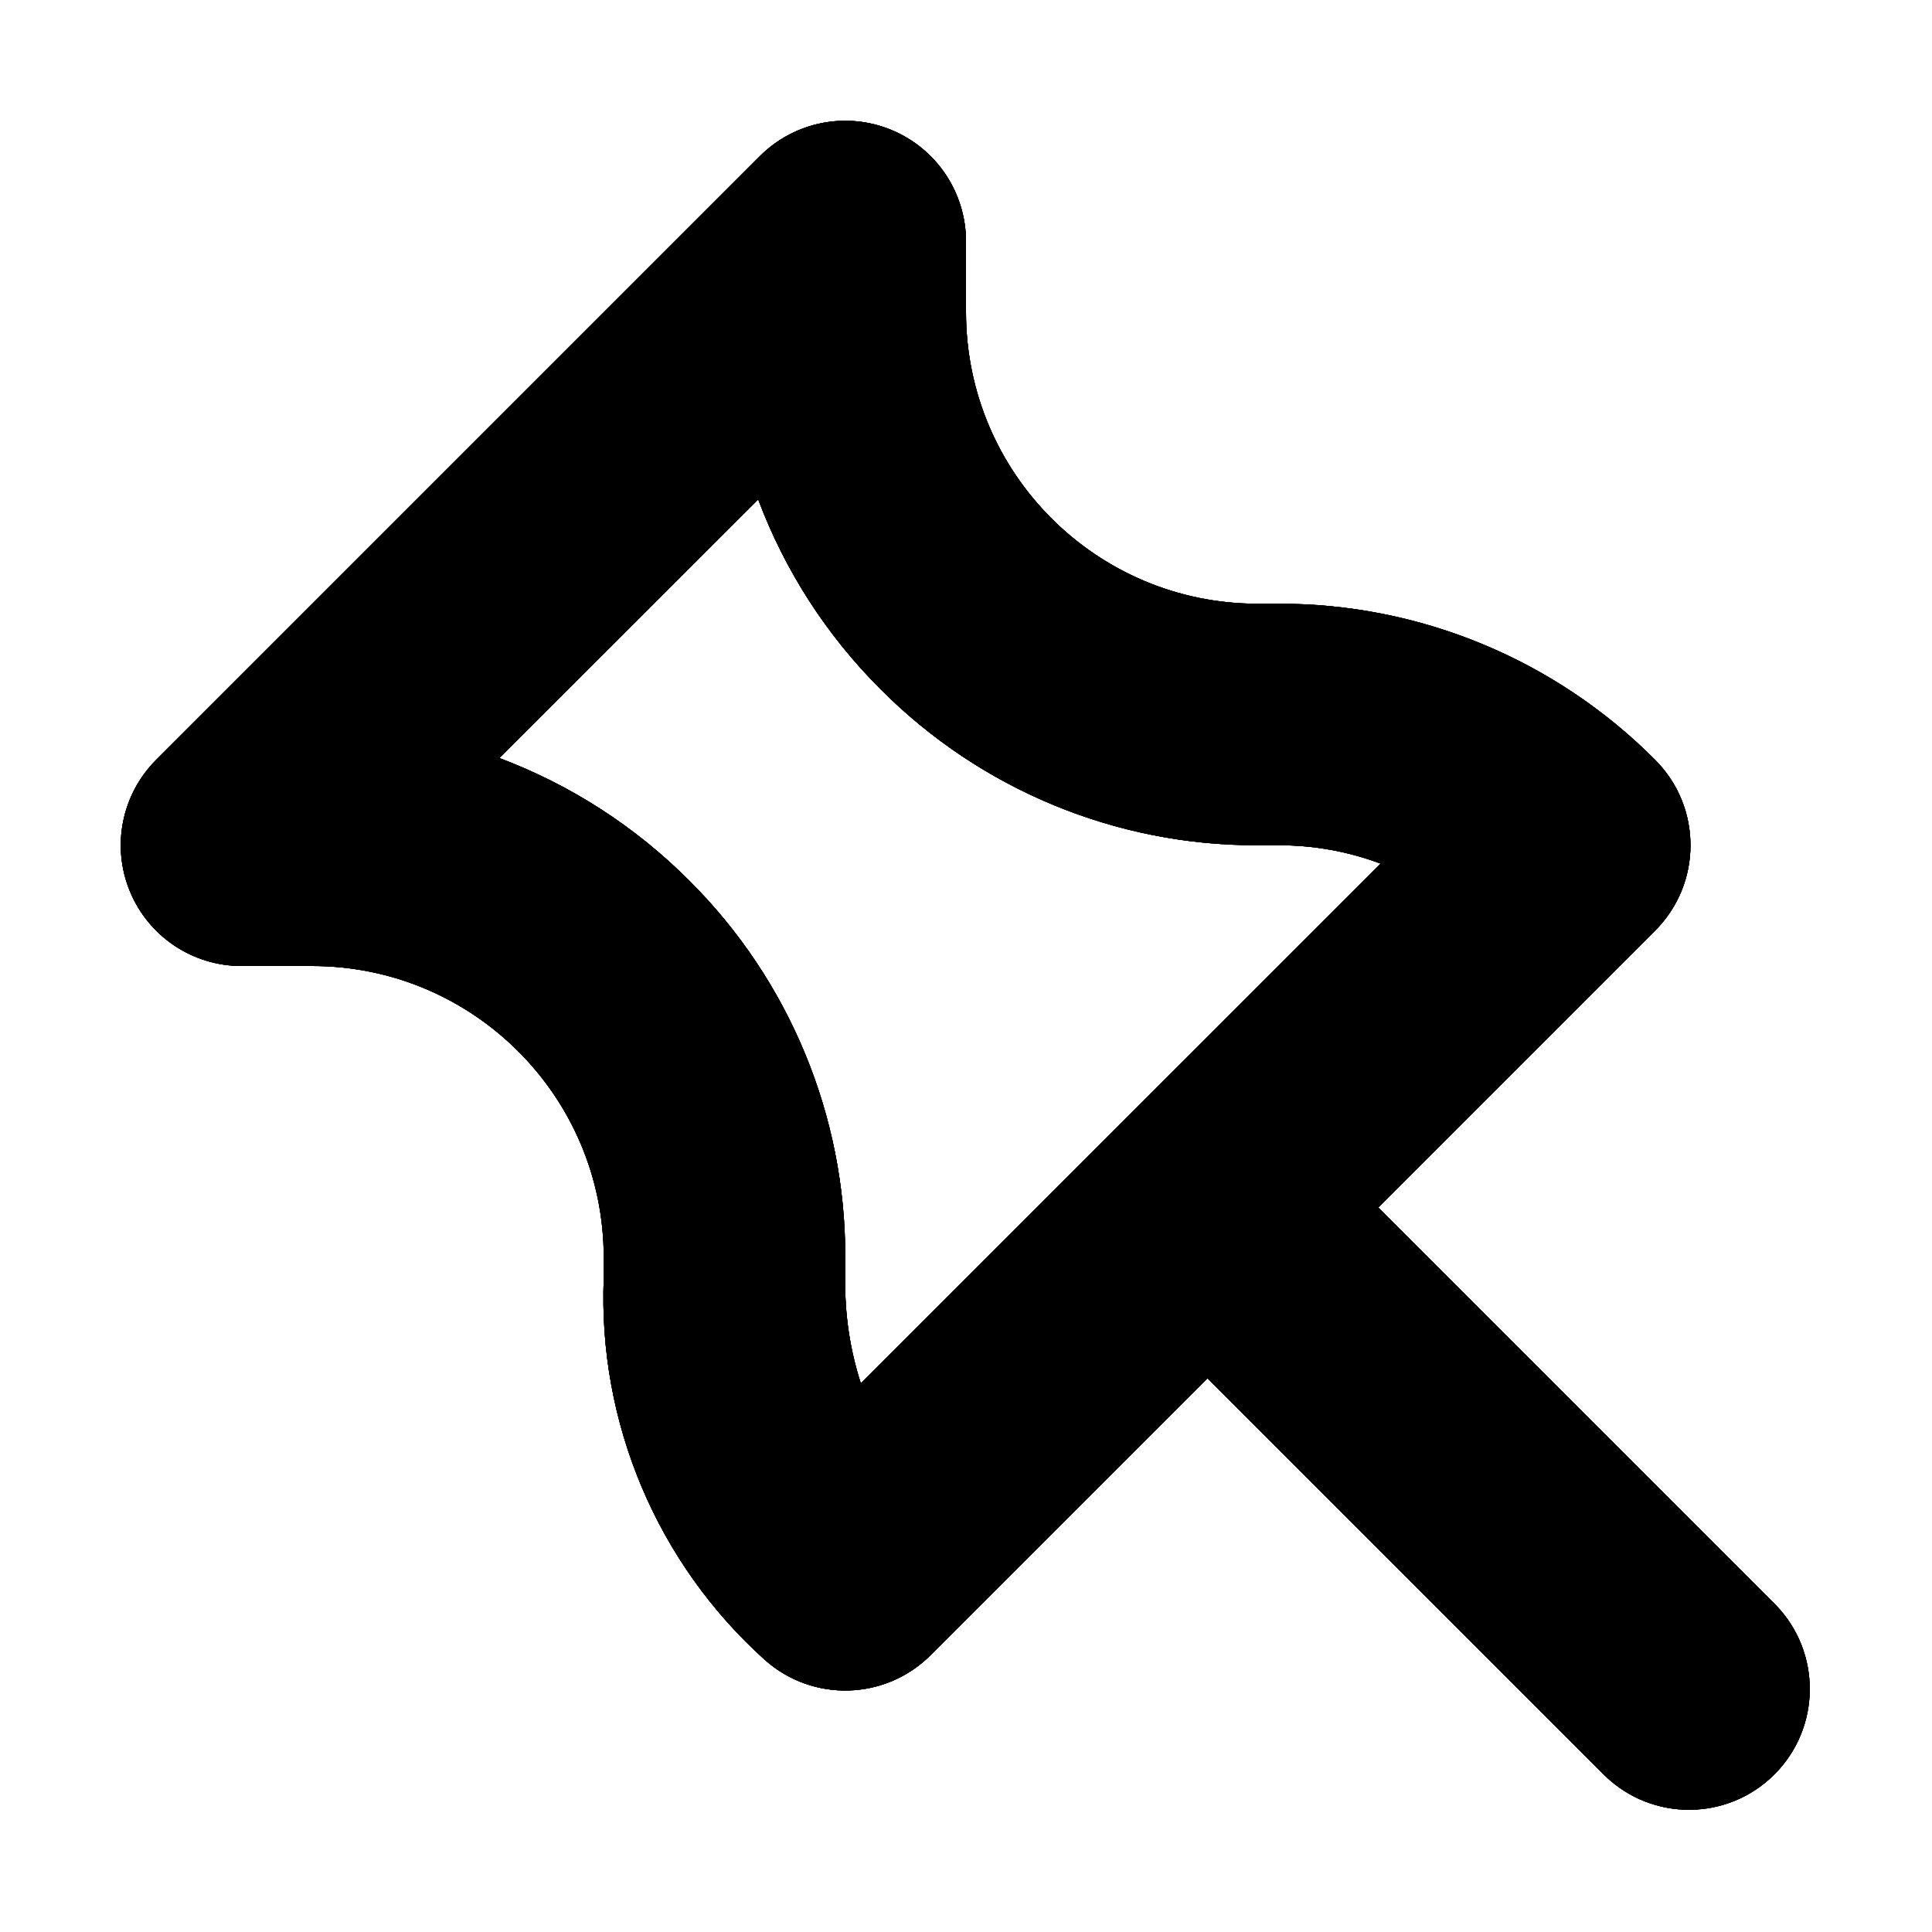
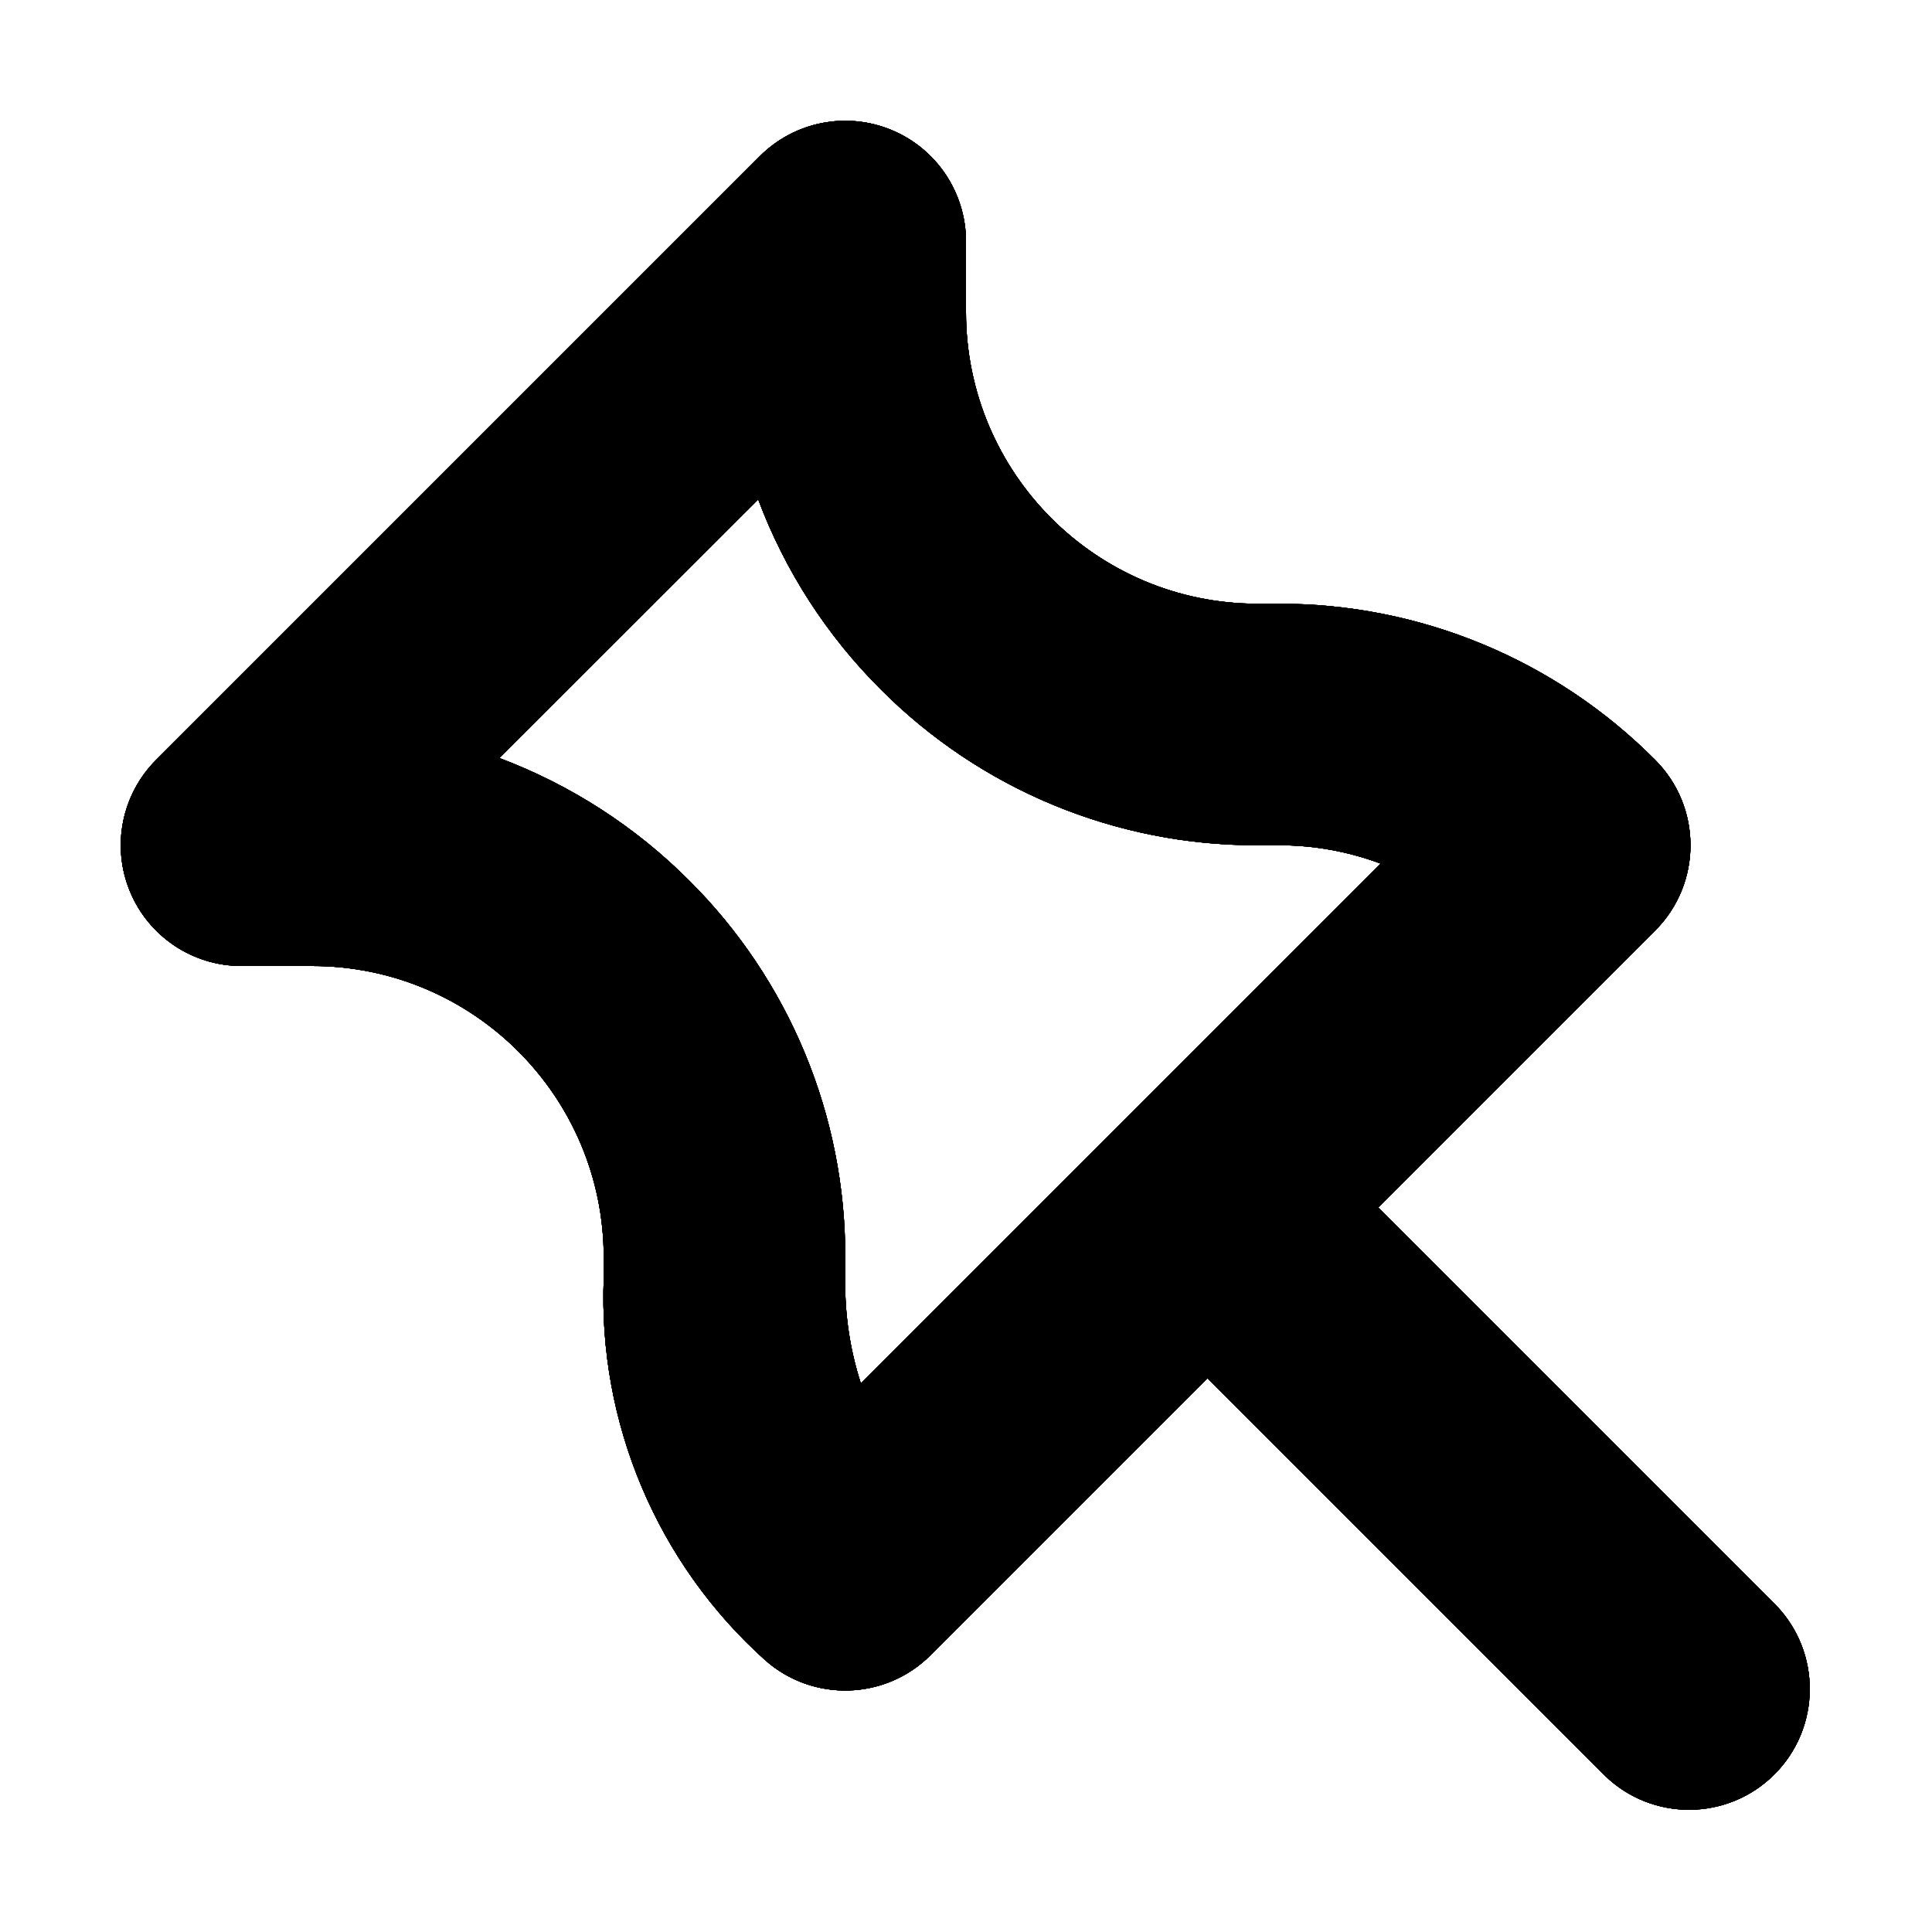
<svg xmlns="http://www.w3.org/2000/svg" width="16" height="16" viewBox="0 0 16 16">
  <style>
	:root {
		color-scheme: light dark;
	}
	g:target {
		fill-rule: evenodd;
	}
	g.theme:target {
		fill: transparent /* TO BE REPLACED WITH THEME COLOR */;
	}
	g.prefer-color-scheme.default:target {
		fill: rgb(21, 20, 26); /* https://searchfox.org/mozilla-central/rev/d6576544301cacc0e393fbc919c53e4e6b0d46ec/toolkit/themes/shared/in-content/common-shared.css#16 */
	}
	g.prefer-color-scheme.toolbar:target {
		fill: rgb(91, 91, 102); /* https://searchfox.org/mozilla-central/rev/d6576544301cacc0e393fbc919c53e4e6b0d46ec/browser/themes/shared/browser-custom-colors.css#74 */
	}
	@media (prefers-color-scheme: dark) {
		g.prefer-color-scheme.default:target,
		g.prefer-color-scheme.toolbar:target {
			fill: rgb(251, 251, 254); /* https://searchfox.org/mozilla-central/rev/d6576544301cacc0e393fbc919c53e4e6b0d46ec/browser/themes/shared/browser-custom-colors.css#74 */
		}
	}
	g:not(:target) {
		display: none;
	}
+ 	g.disabled {
+ 		opacity: 0.5;
+ 	}
</style>
  <symbol id="icon">
    <path d="M14.707 13.293L11.414 10l2.293-2.293a1 1 0 0 0 0-1.414A4.384 4.384 0 0 0 10.586 5h-.172A2.415 2.415 0 0 1 8 2.586V2a1 1 0 0 0-1.707-.707l-5 5A1 1 0 0 0 2 8h.586A2.415 2.415 0 0 1 5 10.414v.169a4.036 4.036 0 0 0 1.337 3.166 1 1 0 0 0 1.37-.042L10 11.414l3.293 3.293a1 1 0 0 0 1.414-1.414zm-7.578-1.837A2.684 2.684 0 0 1 7 10.583v-.169a4.386 4.386 0 0 0-1.292-3.121 4.414 4.414 0 0 0-1.572-1.015l2.143-2.142a4.4 4.4 0 0 0 1.013 1.571A4.384 4.384 0 0 0 10.414 7h.172a2.4 2.4 0 0 1 .848.152z" />
  </symbol>
  <g id="toolbar-theme" class="theme toolbar">
    <use href="#icon" />
  </g>
+   <g id="toolbar-theme-disabled" class="theme toolbar disabled">
+     <use href="#icon" />
+   </g>
  <g id="default-theme" class="theme default">
+     <use href="#icon" />
+   </g>
+   <g id="default-theme-disabled" class="theme default disabled">
    <use href="#icon" />
  </g>
  <g id="toolbar" class="prefer-color-scheme toolbar">
    <use href="#icon" />
  </g>
+   <g id="toolbar-disabled" class="prefer-color-scheme toolbar disabled">
+     <use href="#icon" />
+   </g>
  <g id="default" class="prefer-color-scheme default">
    <use href="#icon" />
  </g>
+   <g id="default-disabled" class="prefer-color-scheme default disabled">
+     <use href="#icon" />
+   </g>
</svg>
